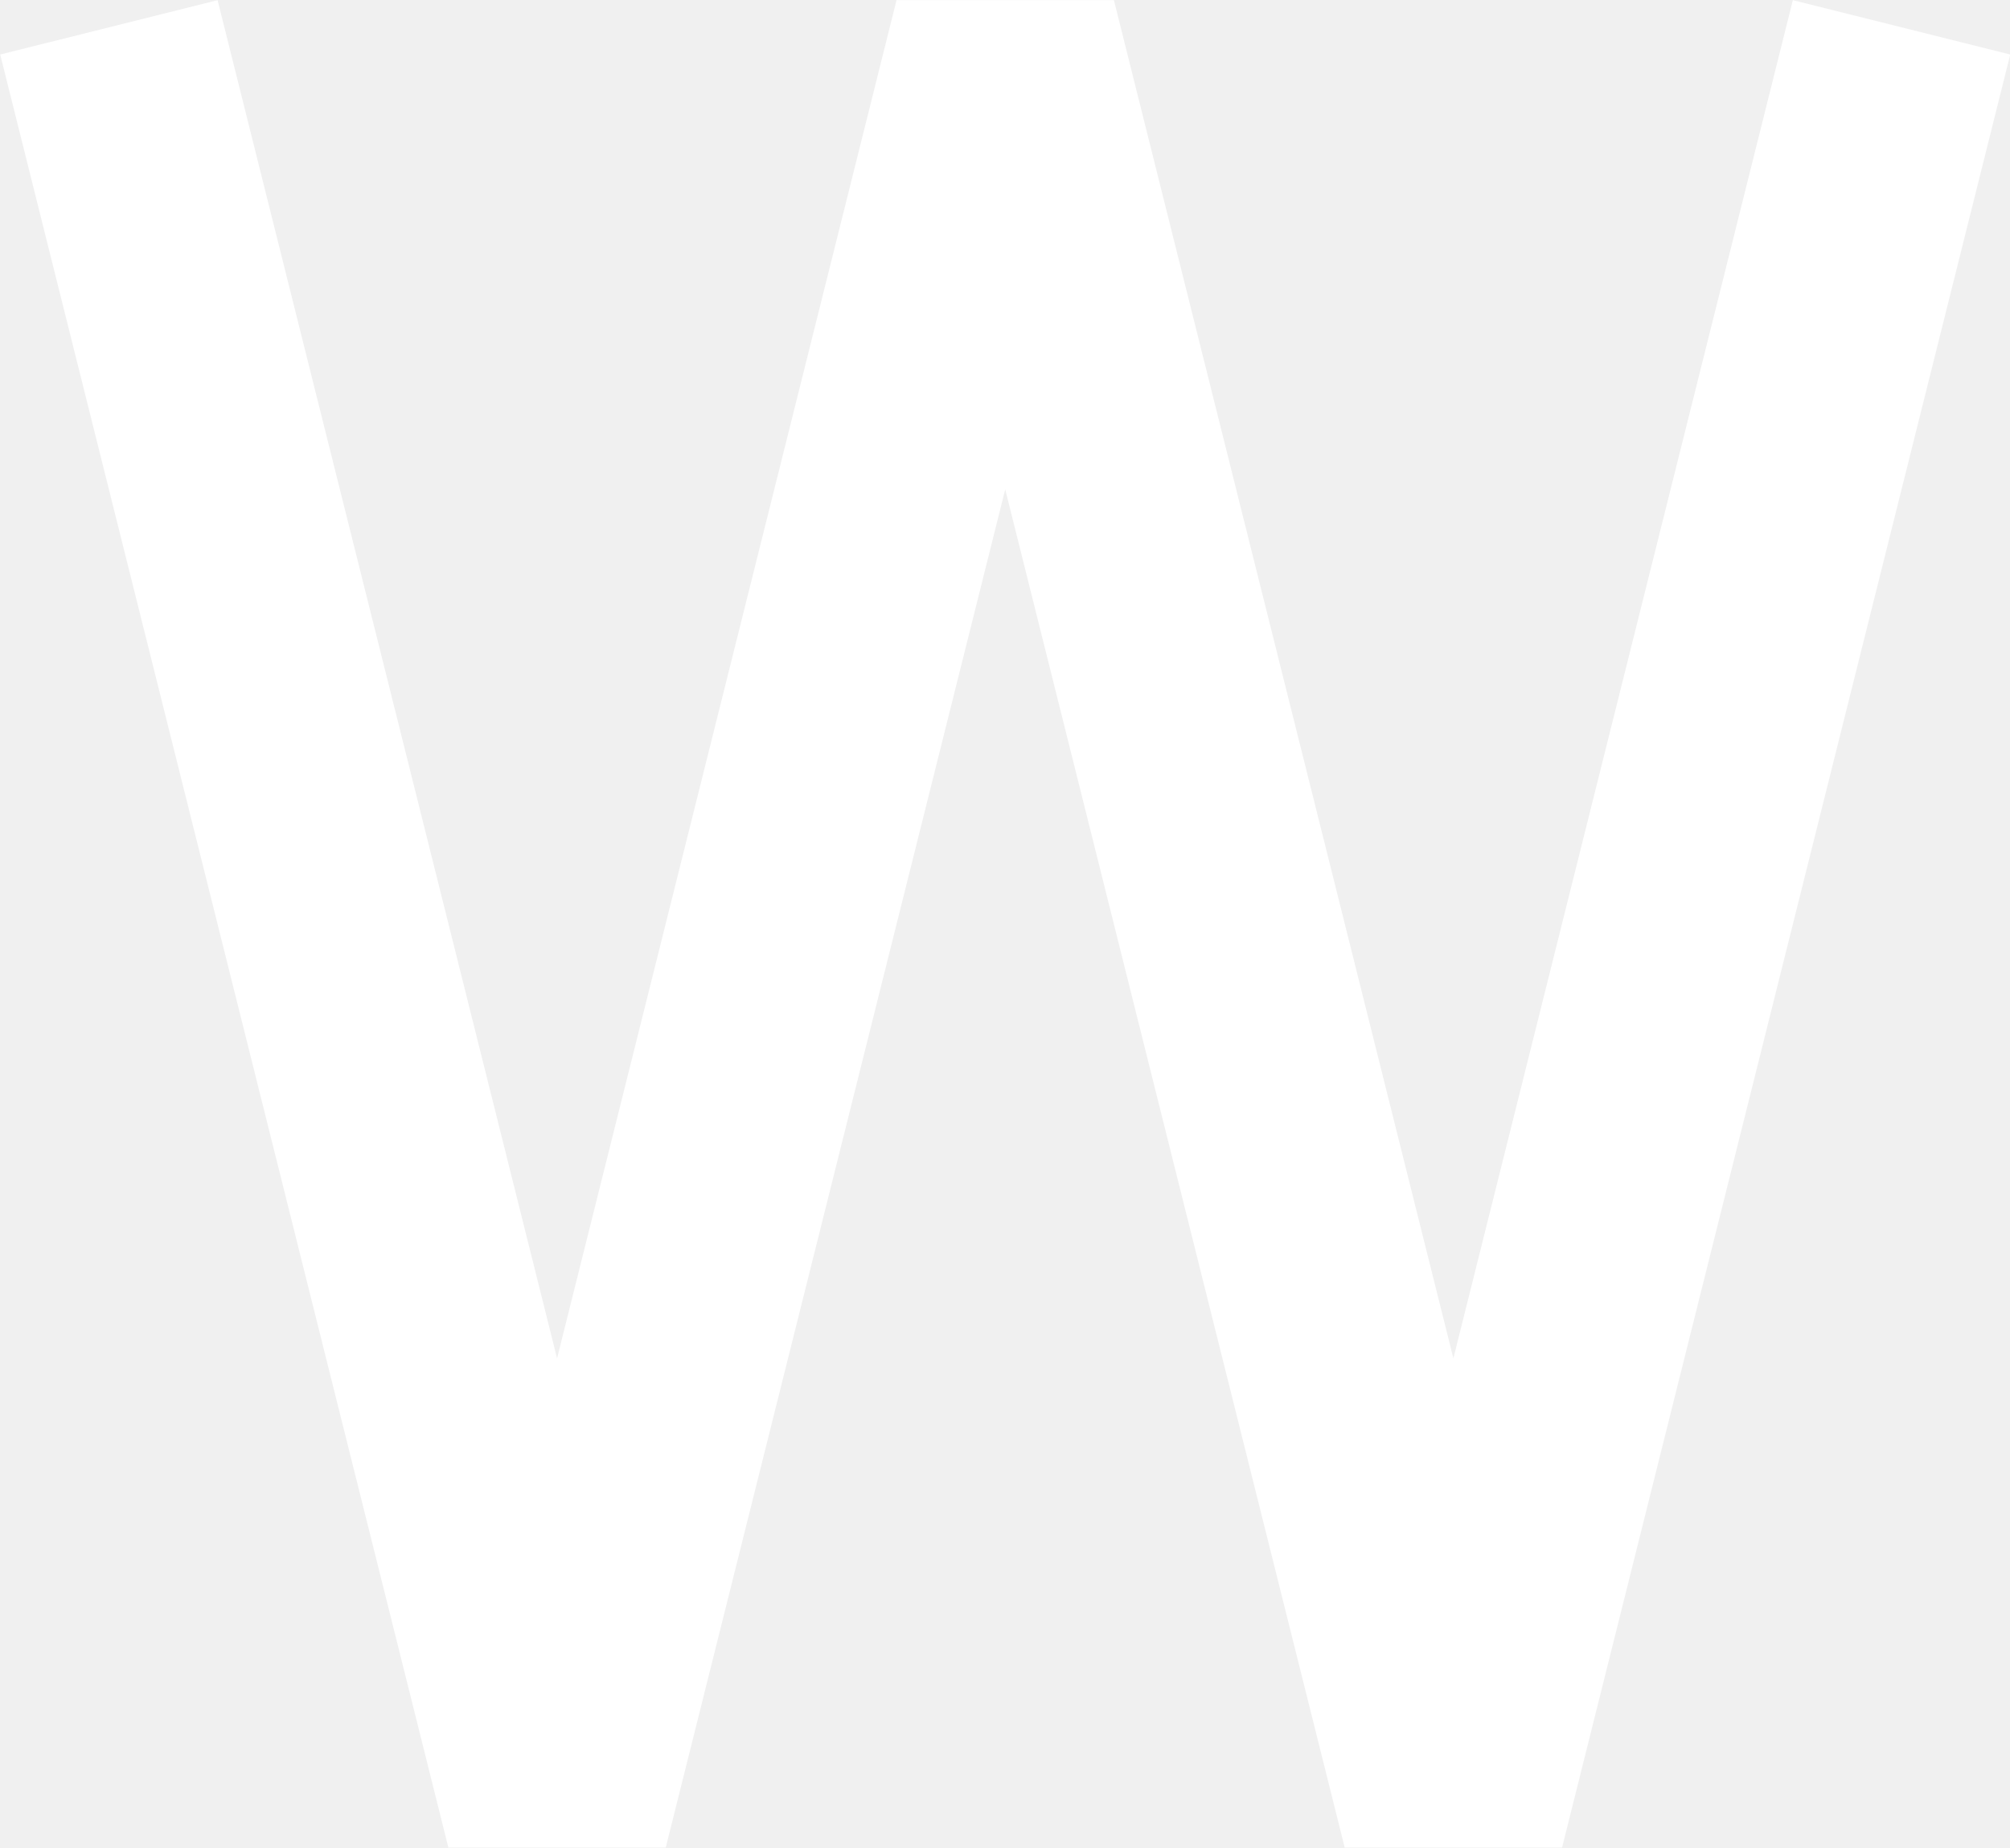
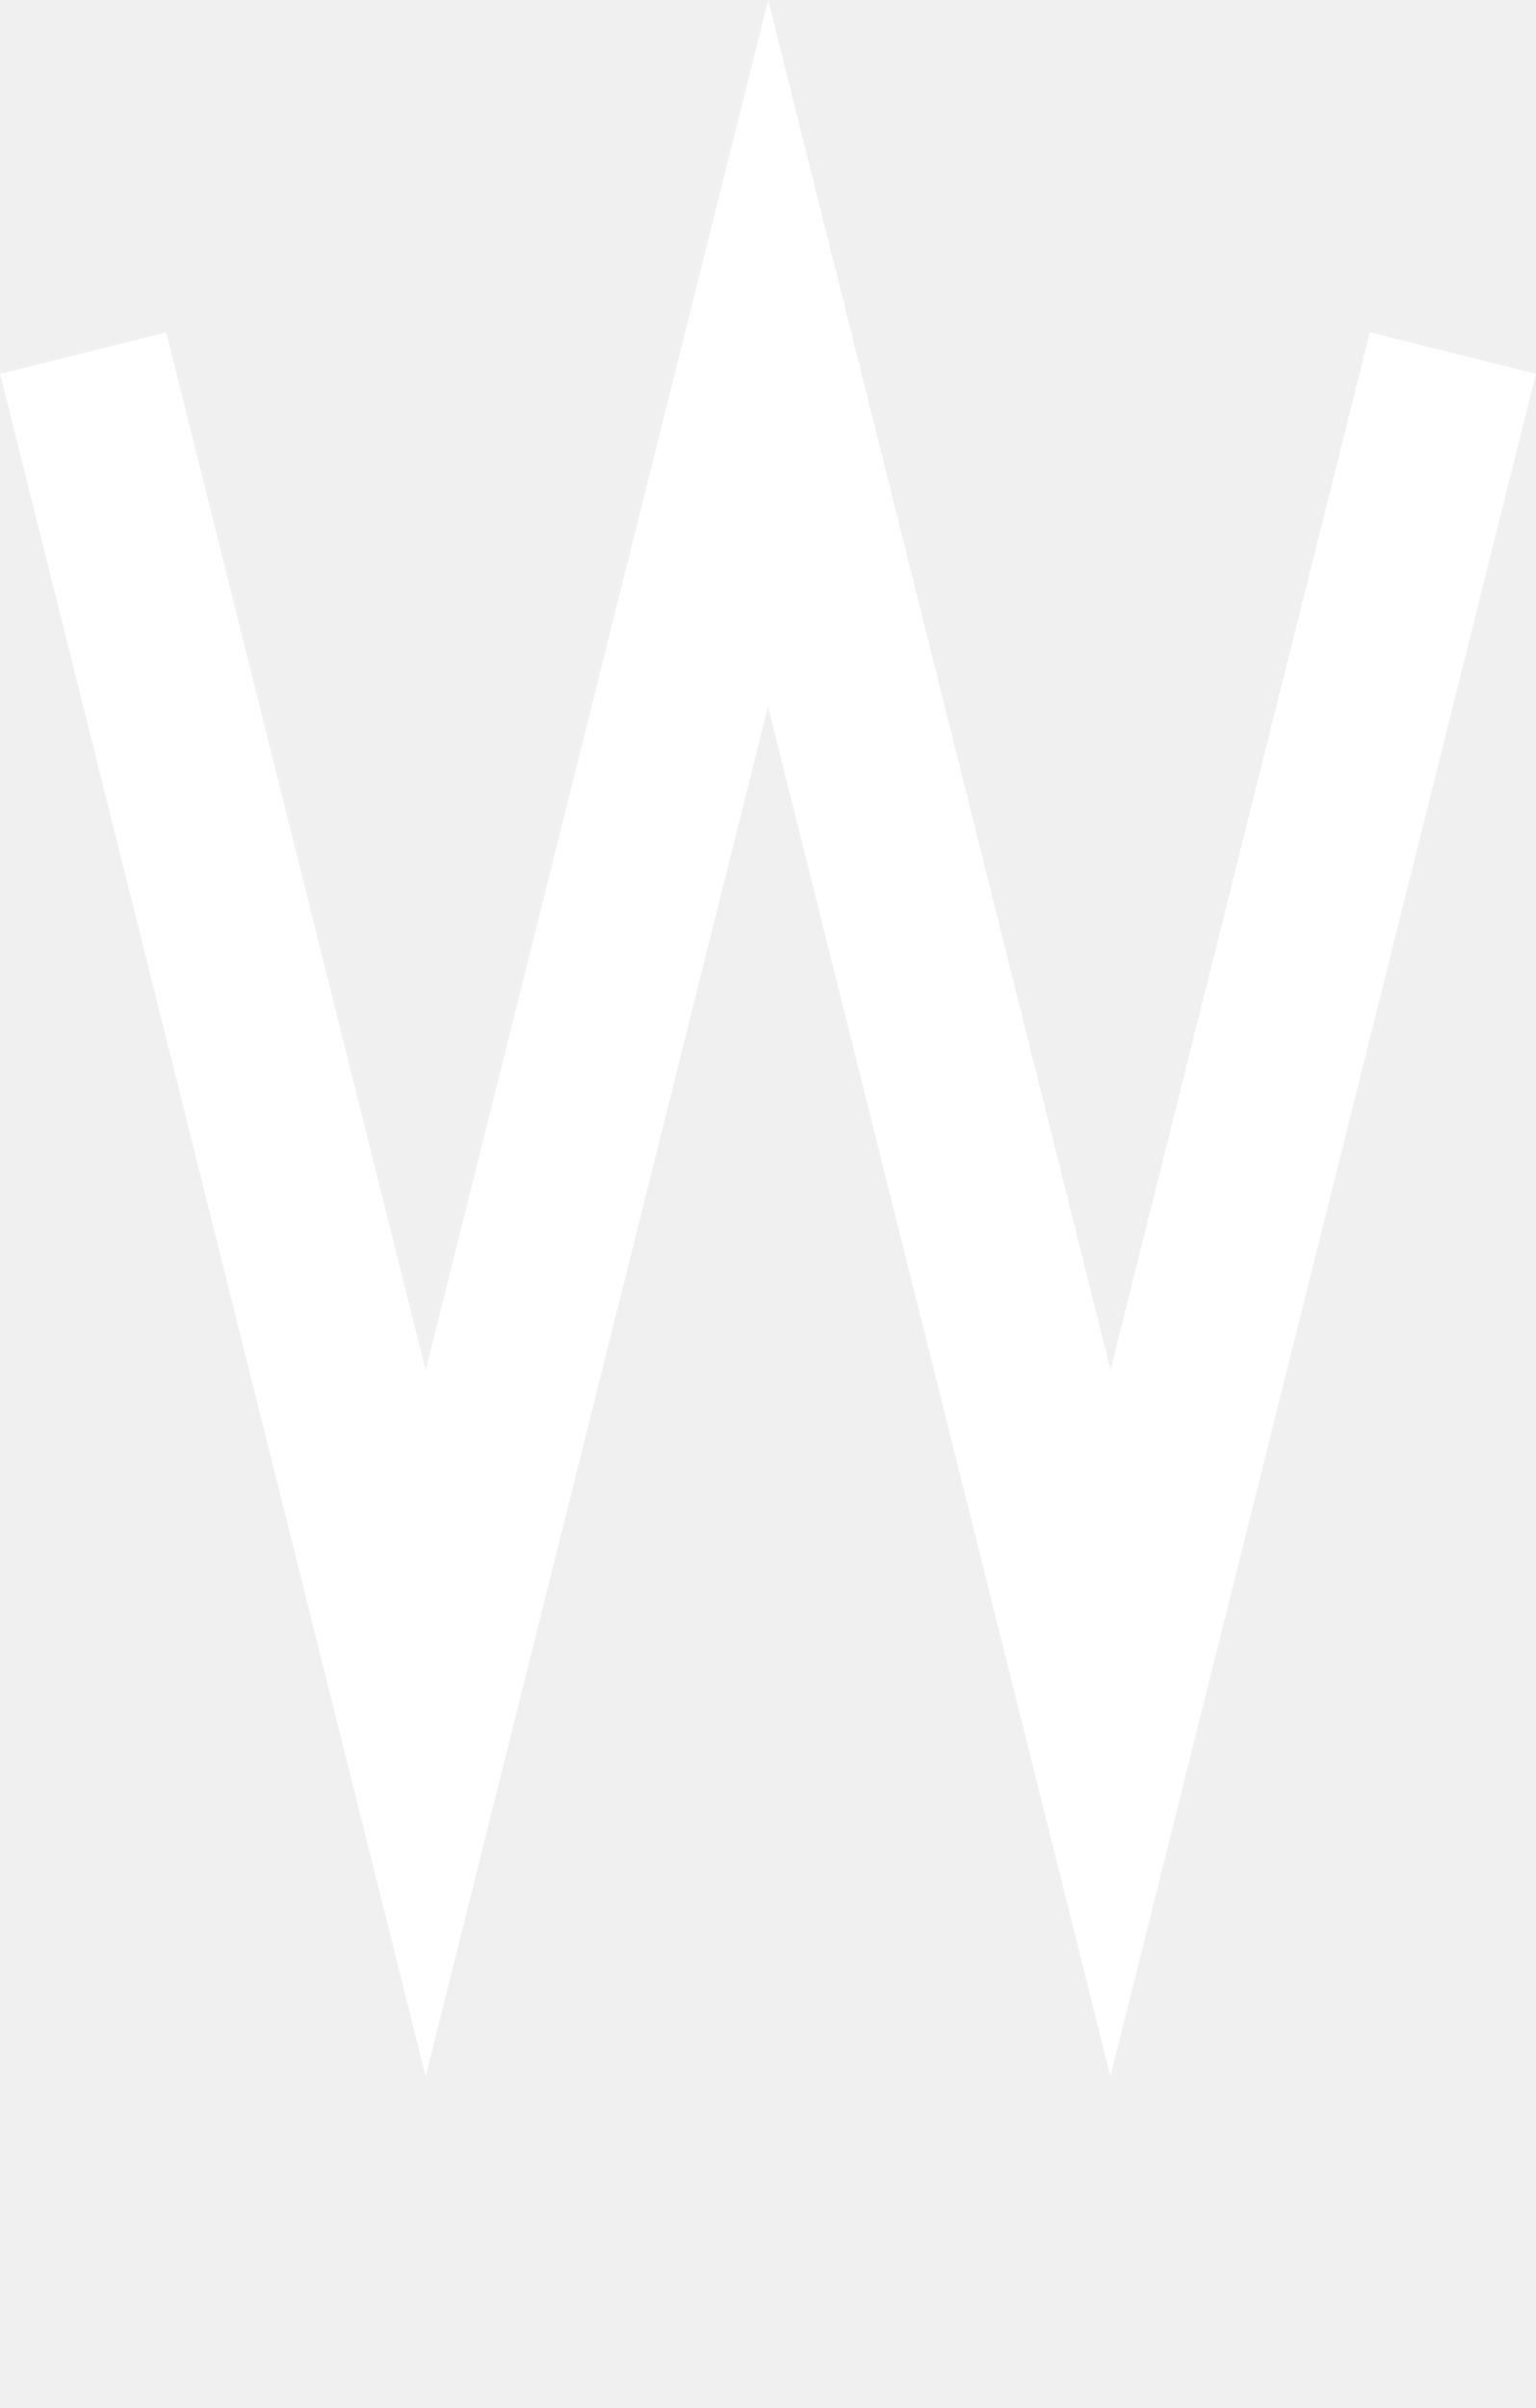
- <svg xmlns="http://www.w3.org/2000/svg" id="Layer_1" data-name="Layer 1" viewBox="0 0 44.85 41.21">
+ <svg xmlns="http://www.w3.org/2000/svg" id="Layer_1" data-name="Layer 1" viewBox="0 0 44.85 70.31">
  <defs>
-     <style>.cls-1{fill:none;stroke:#fff;stroke-width:5px;}</style>
+     <style>.cls-1,.cls-2{fill:none;}.cls-2{stroke:#fff;stroke-miterlimit:10;stroke-width:5px;}</style>
  </defs>
-   <path class="cls-1" d="M20,20,30,60,40,20,50,60,60,20" transform="translate(-17.57 -19.39)" />
+   <rect class="cls-1" x="12.43" y="10.31" width="20" height="20" />
+   <rect class="cls-1" x="12.43" y="50.31" width="20" height="20" />
+   <rect class="cls-1" x="12.43" y="10.81" width="20" height="20" />
+   <rect class="cls-1" x="12.76" y="10.31" width="19.32" height="18.82" />
+   <path class="cls-2" d="M-10,0,0,40,10,0,20,40,30,0" transform="translate(12.43 10.31)" />
</svg>
